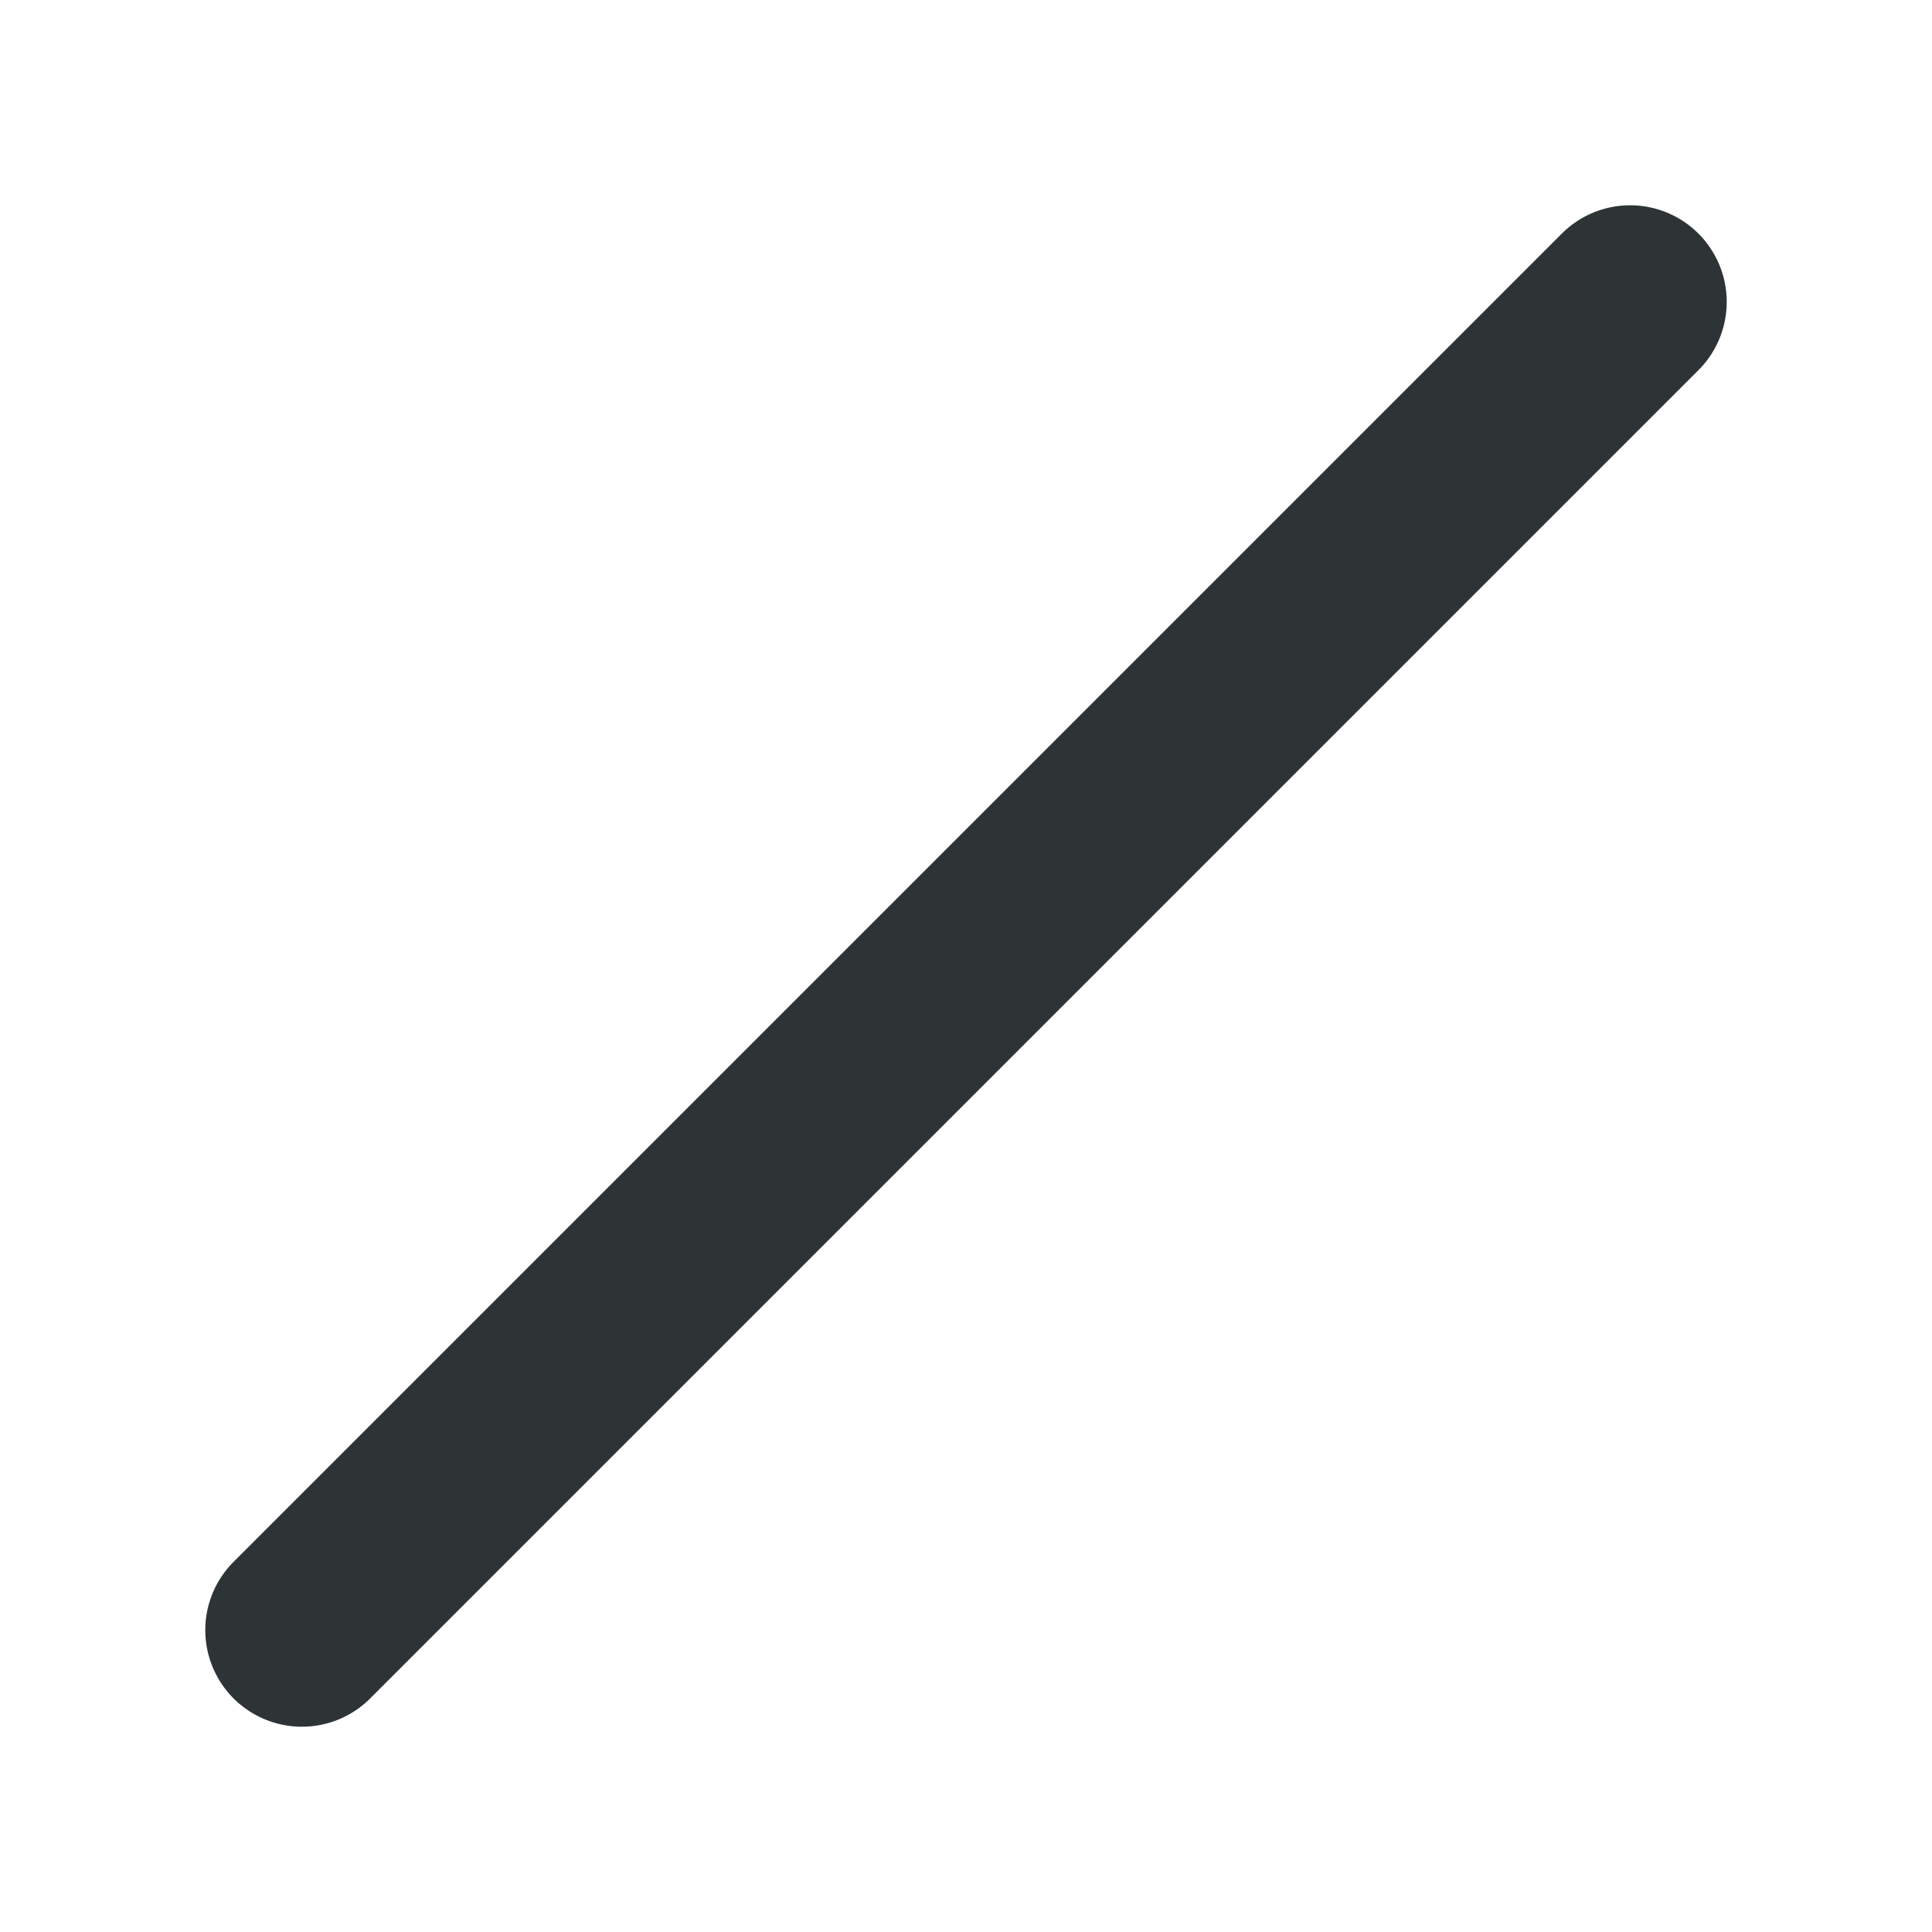
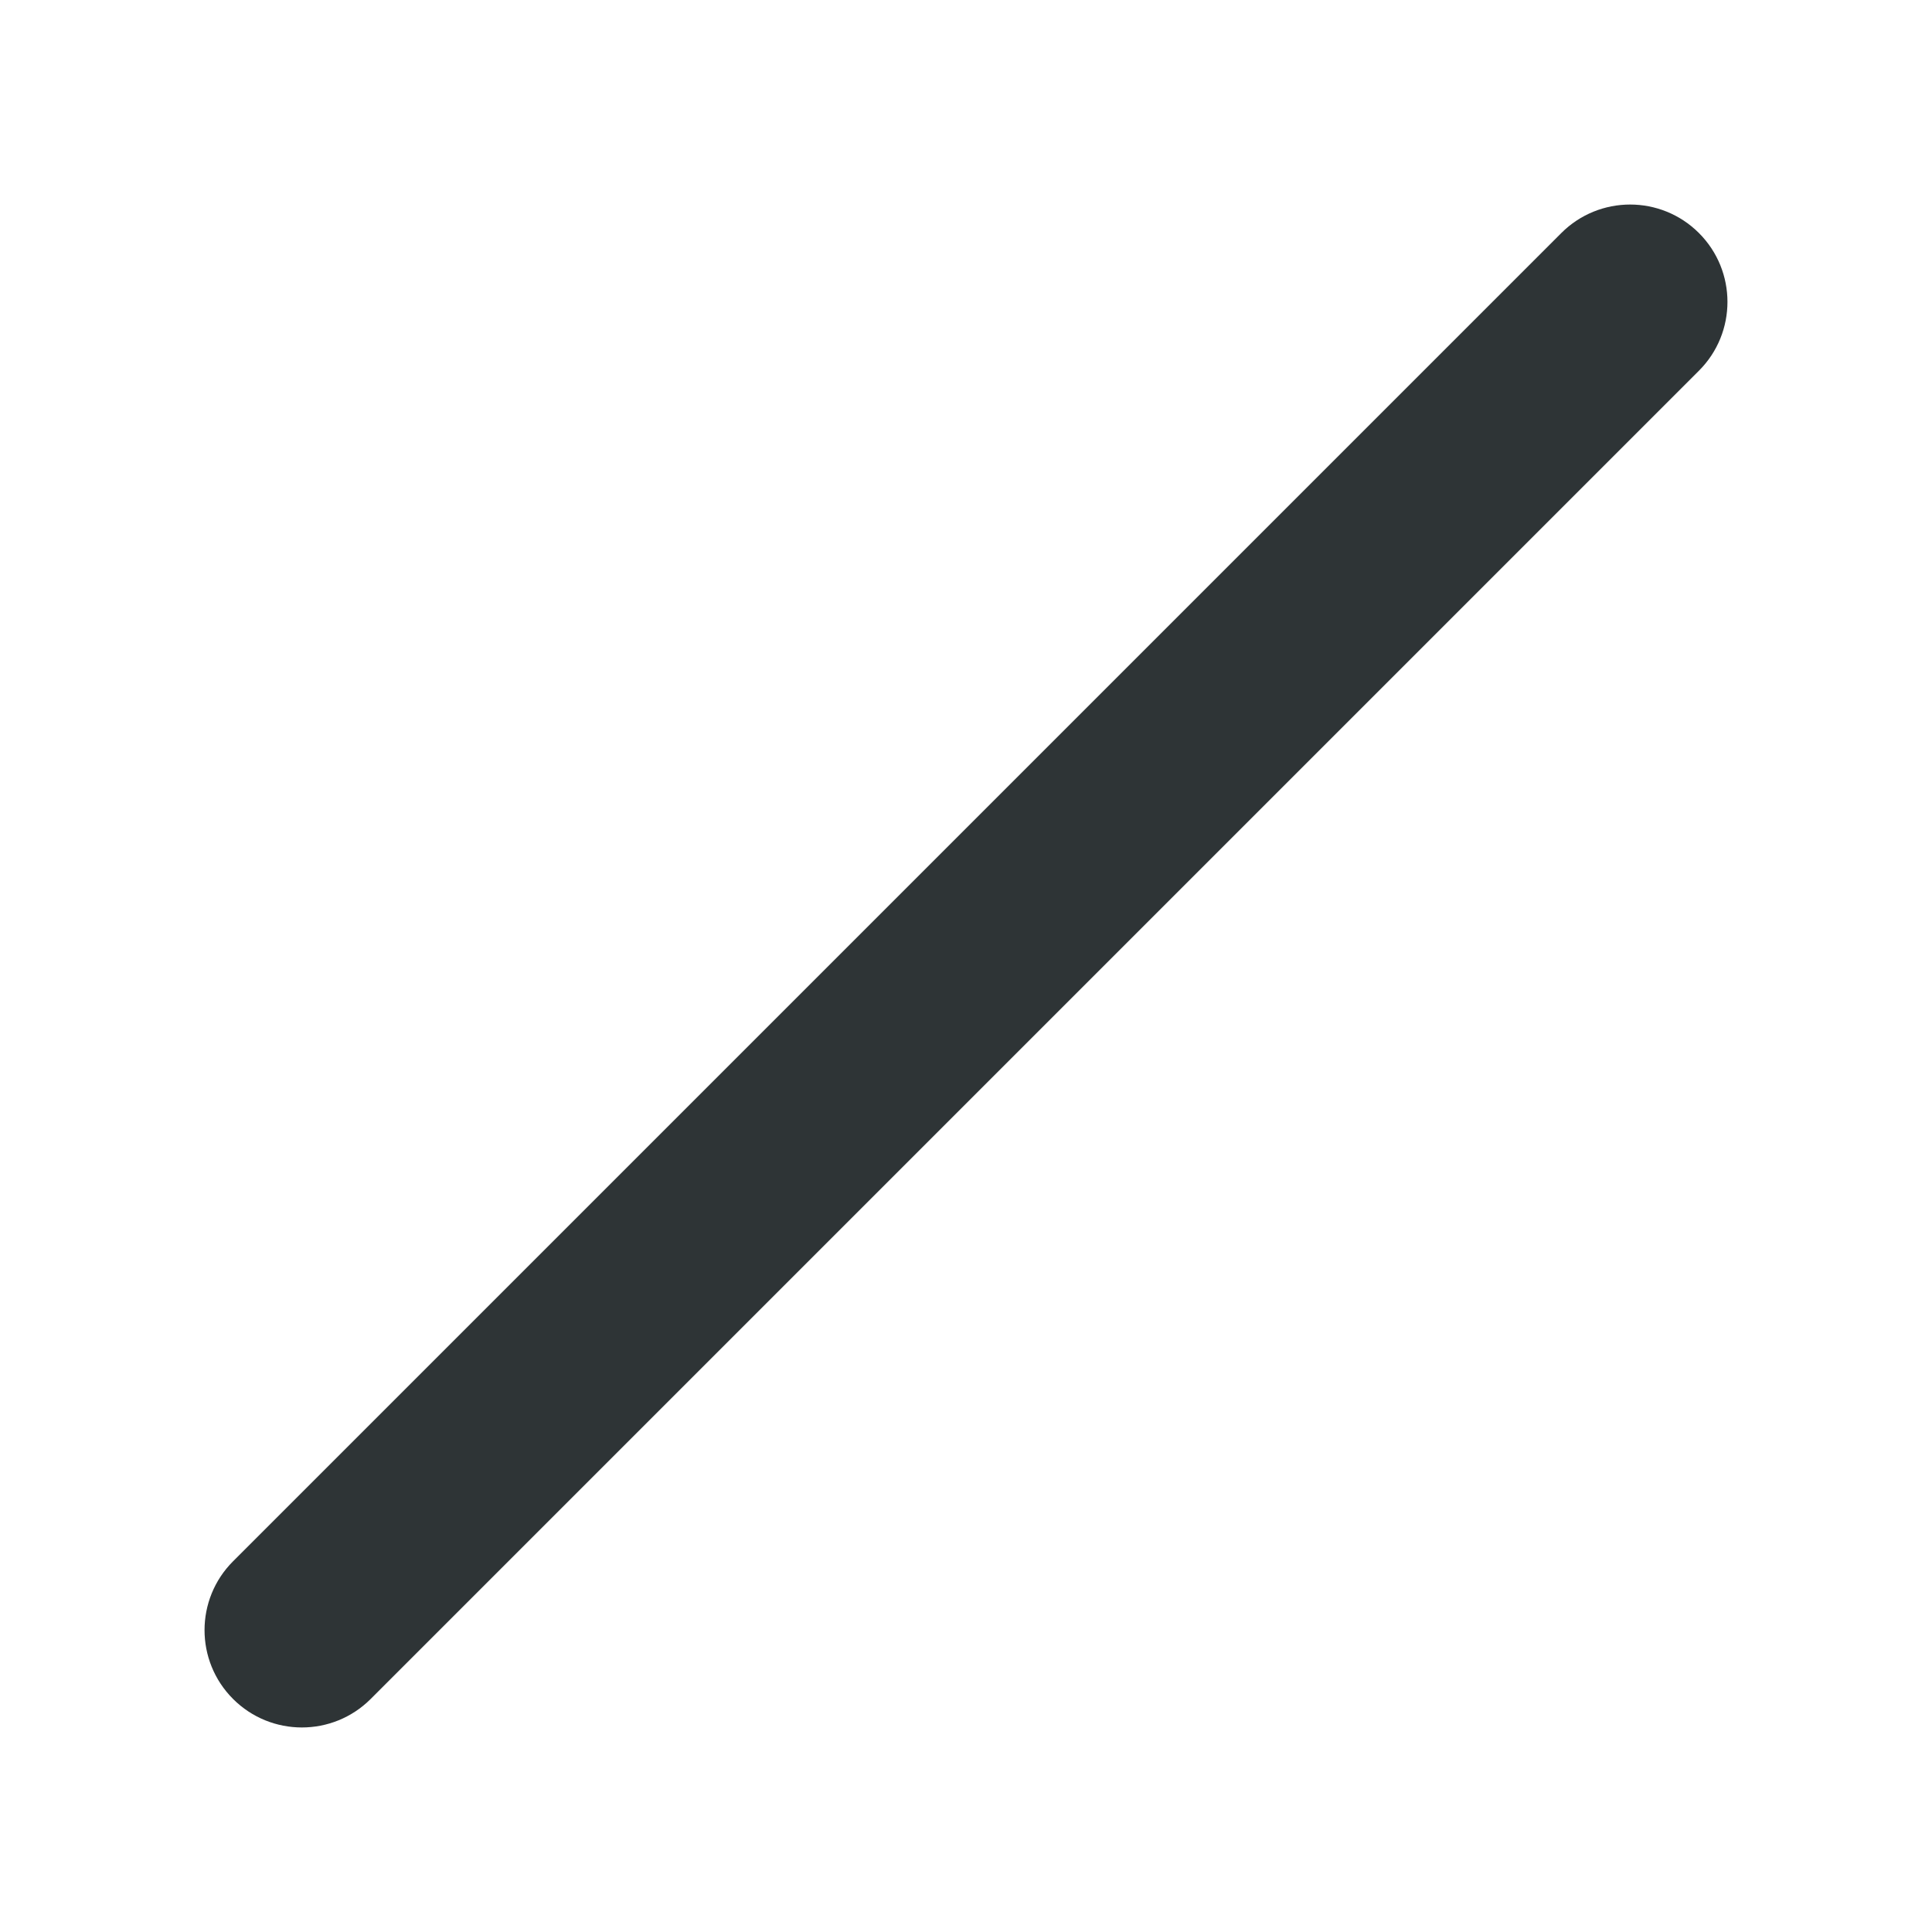
<svg xmlns="http://www.w3.org/2000/svg" width="16" height="16" viewBox="0 0 16 16">
-   <path fill="none" stroke="#2e3436" stroke-width="1.6" stroke-linecap="round" stroke-linejoin="round" d="M2.5 13.5l11-11" />
+   <path fill="#2e3436" d="M3.07 14.07L14.07 3.07A0.8 0.8 0 0 0 12.93 1.93L1.93 12.93A0.8 0.8 0 0 0 3.07 14.07z" />
</svg>
